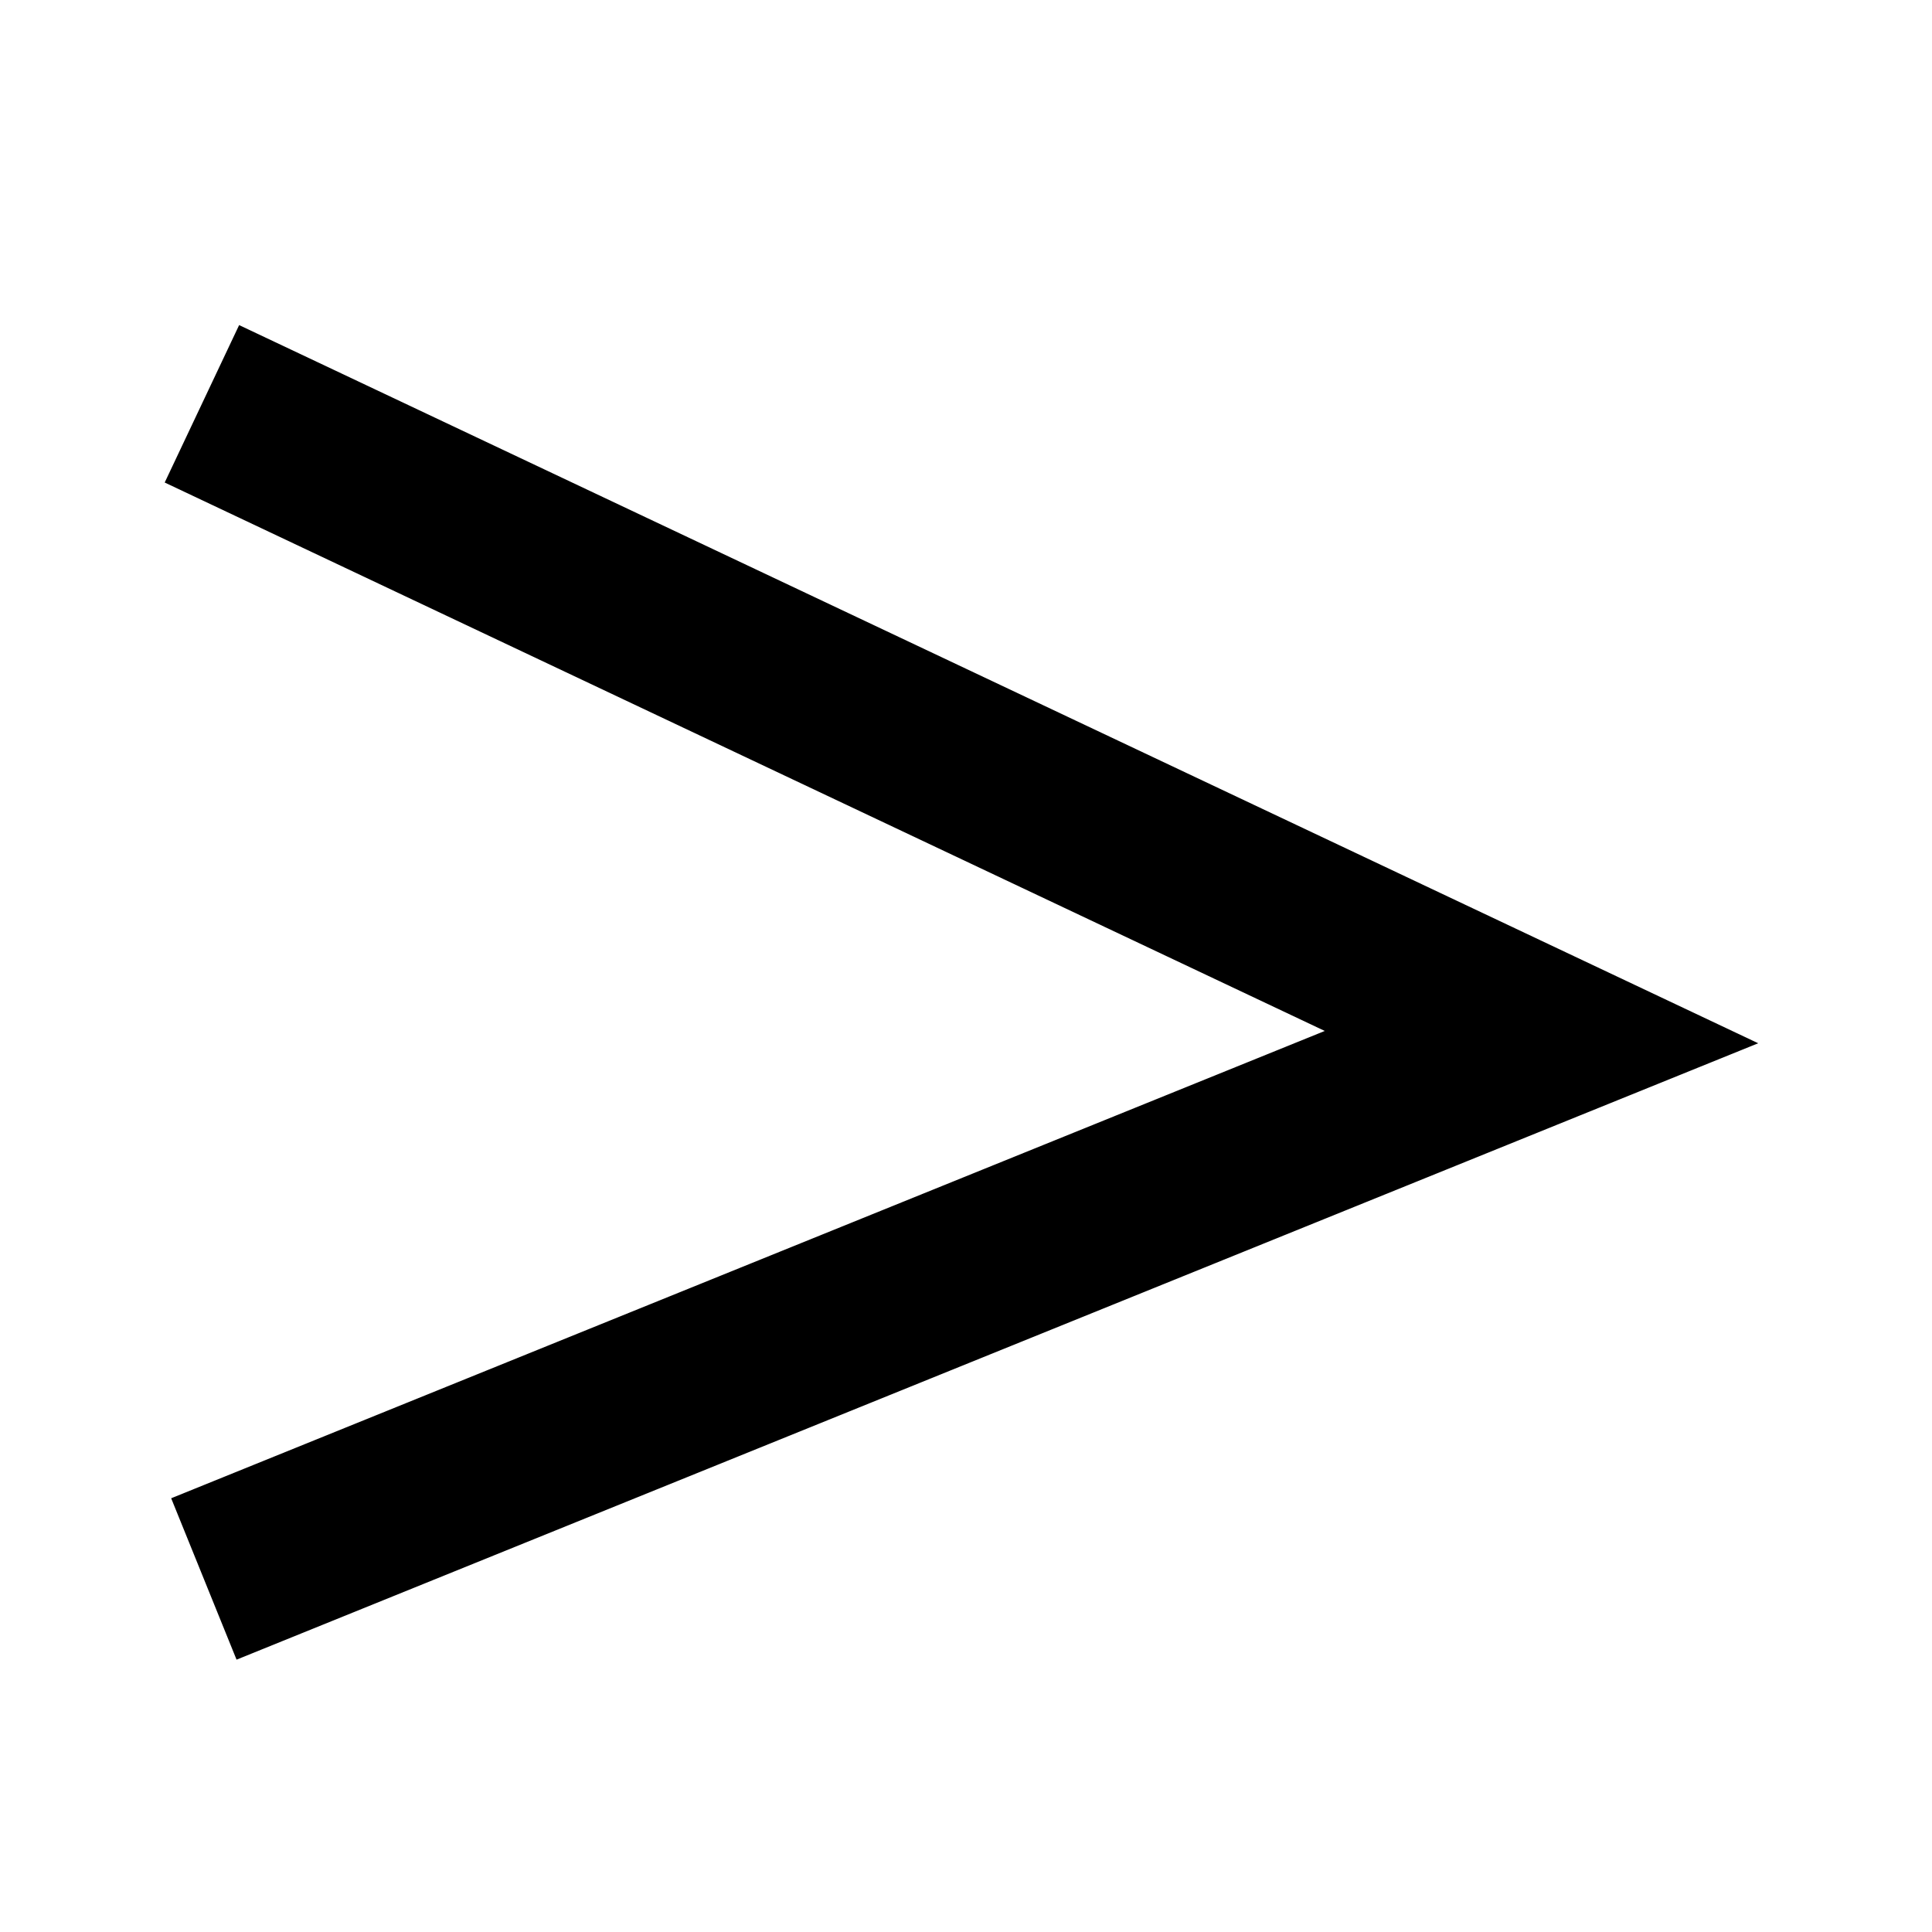
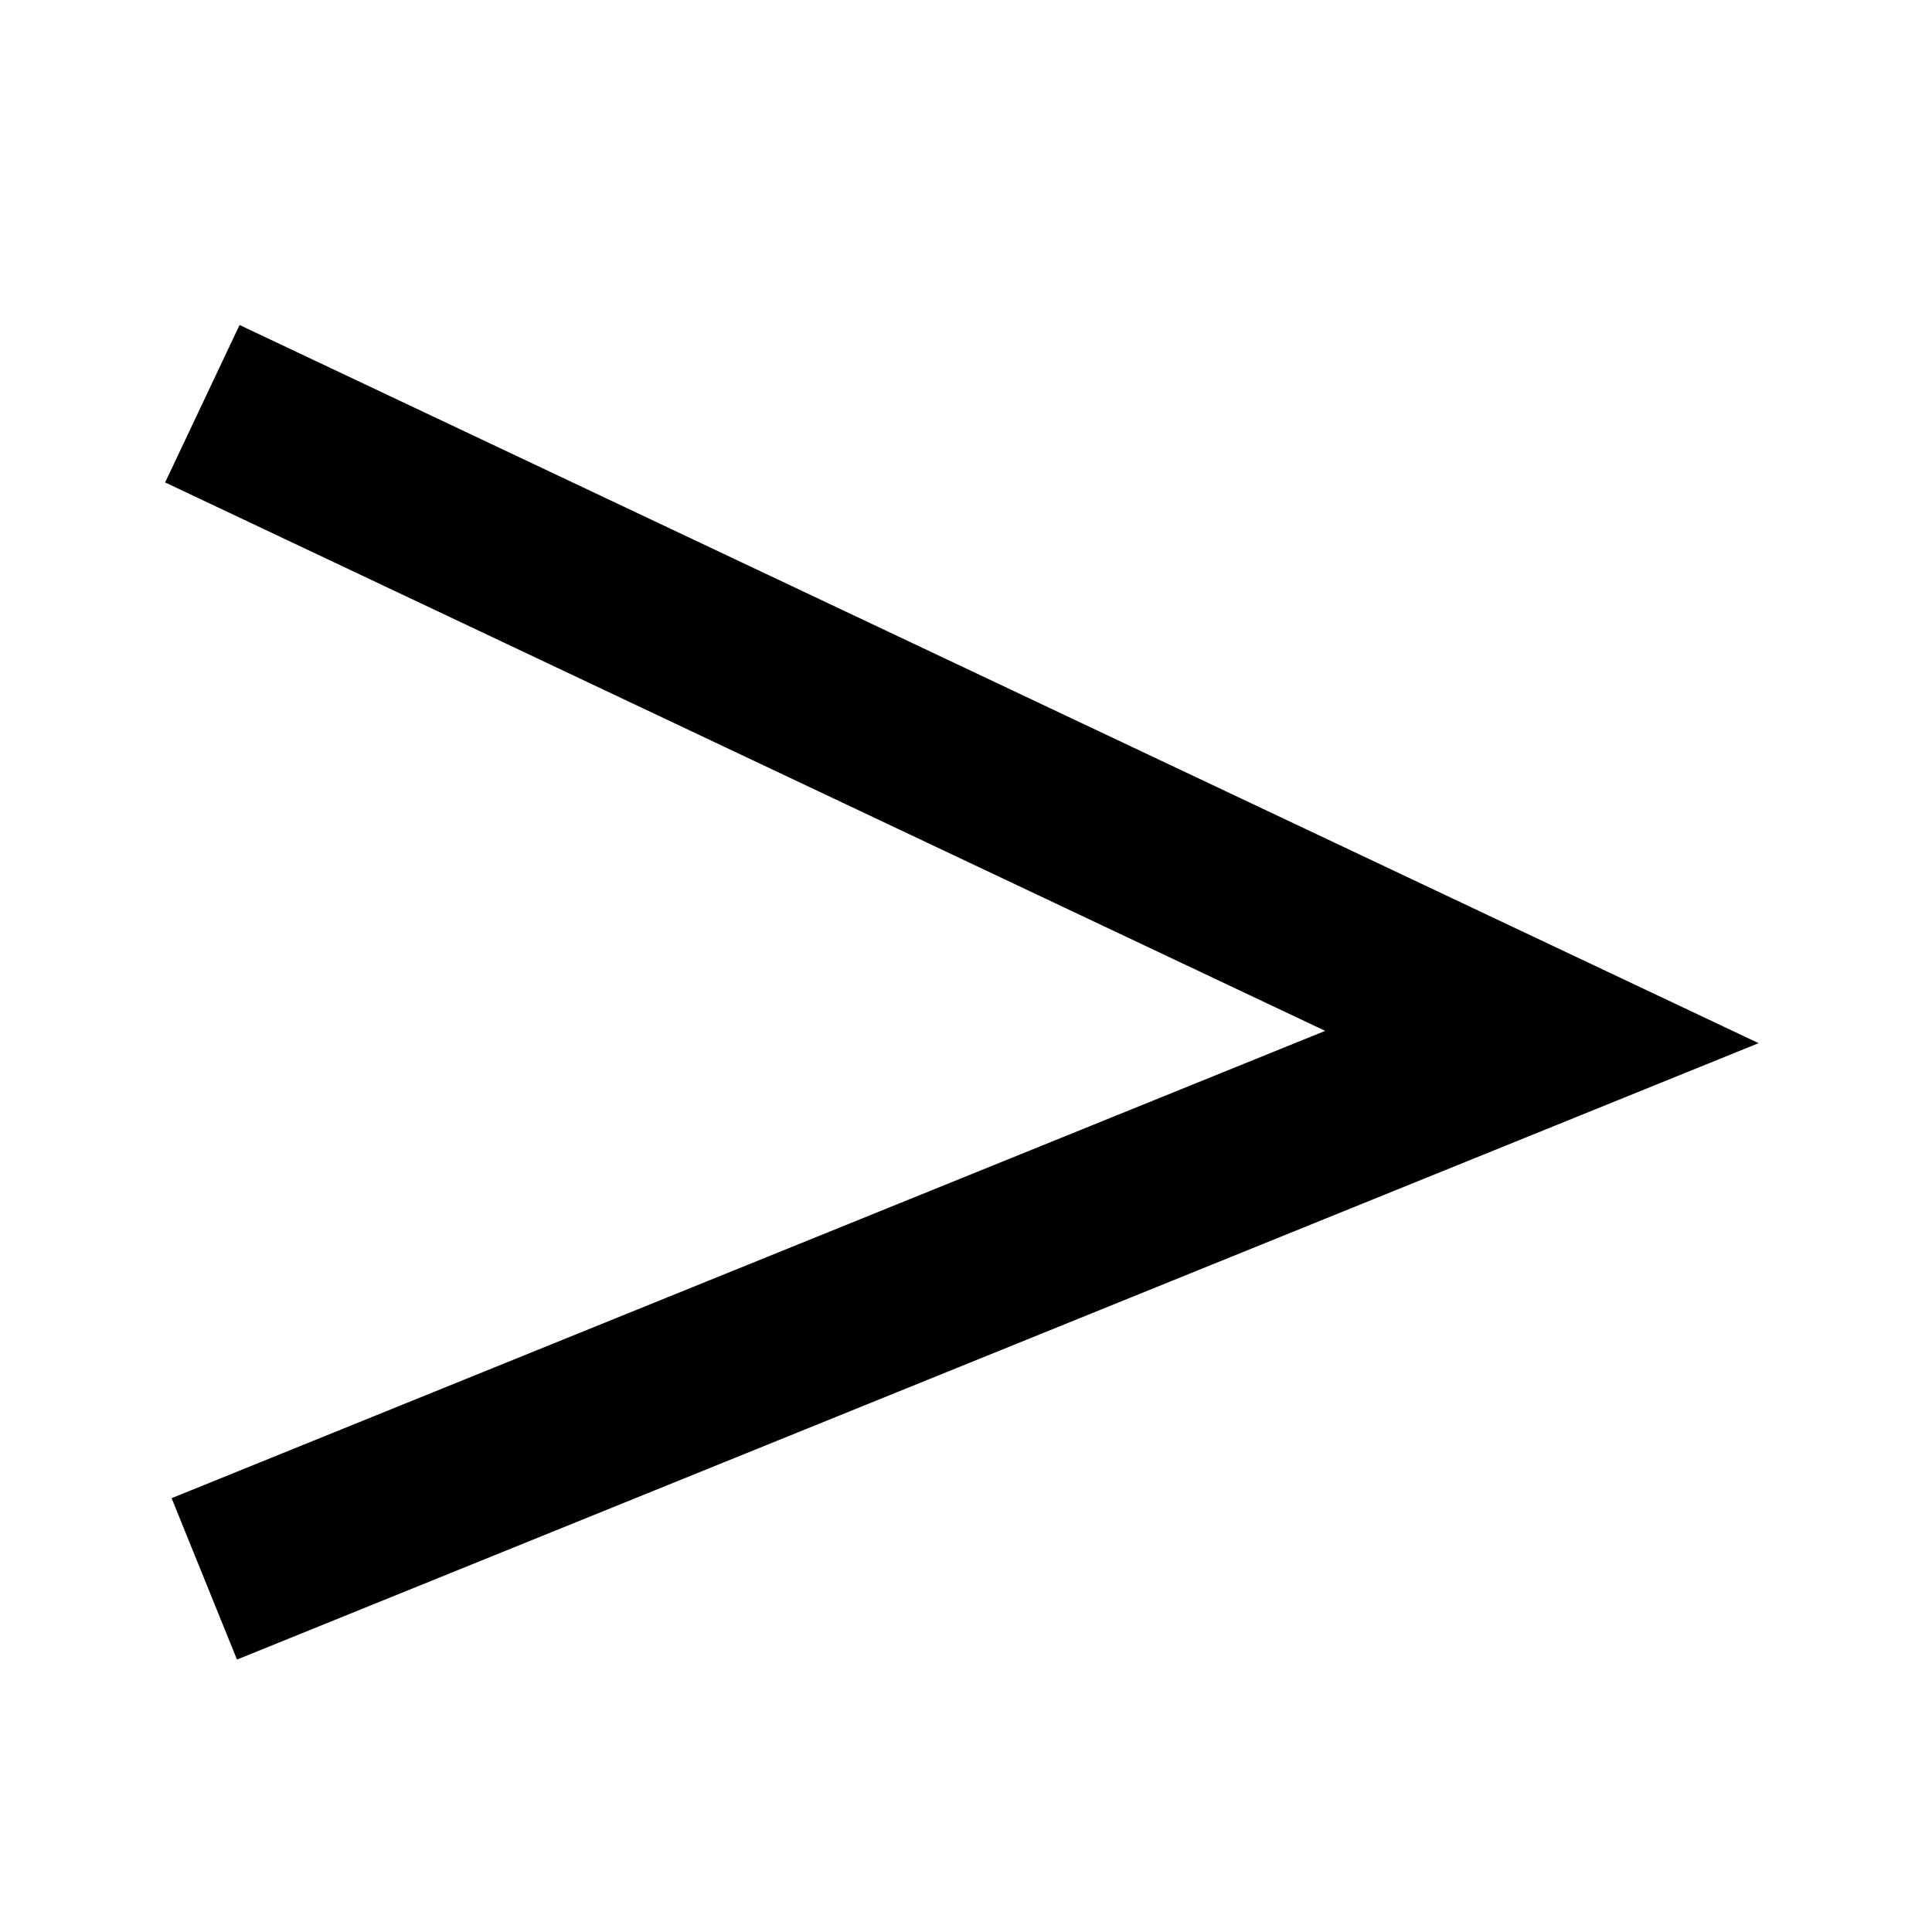
- <svg xmlns="http://www.w3.org/2000/svg" width="1.986mm" height="1.986mm" viewBox="0 0 1.986 1.986" version="1.1" id="svg5">
-   <defs id="defs2">
-     <linearGradient id="linearGradient3266">
-       <stop style="stop-color:#000000;stop-opacity:1;" offset="0" id="stop3264" />
-     </linearGradient>
-   </defs>
-   <g id="layer1" transform="translate(-12.10344,-12.83691)">
-     <path style="fill:none;stroke:#000000;stroke-width:0.179px;stroke-linecap:butt;stroke-linejoin:miter;stroke-opacity:1" d="m 12.313,14.46 1.375,-0.557 -1.377,-0.651" id="path907" />
+ <svg xmlns="http://www.w3.org/2000/svg" width="1.986mm" height="1.986mm" version="1.1" viewBox="0 0 1.986 1.986">
+   <g transform="translate(-12.103 -12.837)">
+     <path d="m12.313 14.46 1.375-0.557-1.377-0.651" fill="none" stroke="#000" stroke-width=".179px" />
  </g>
</svg>
